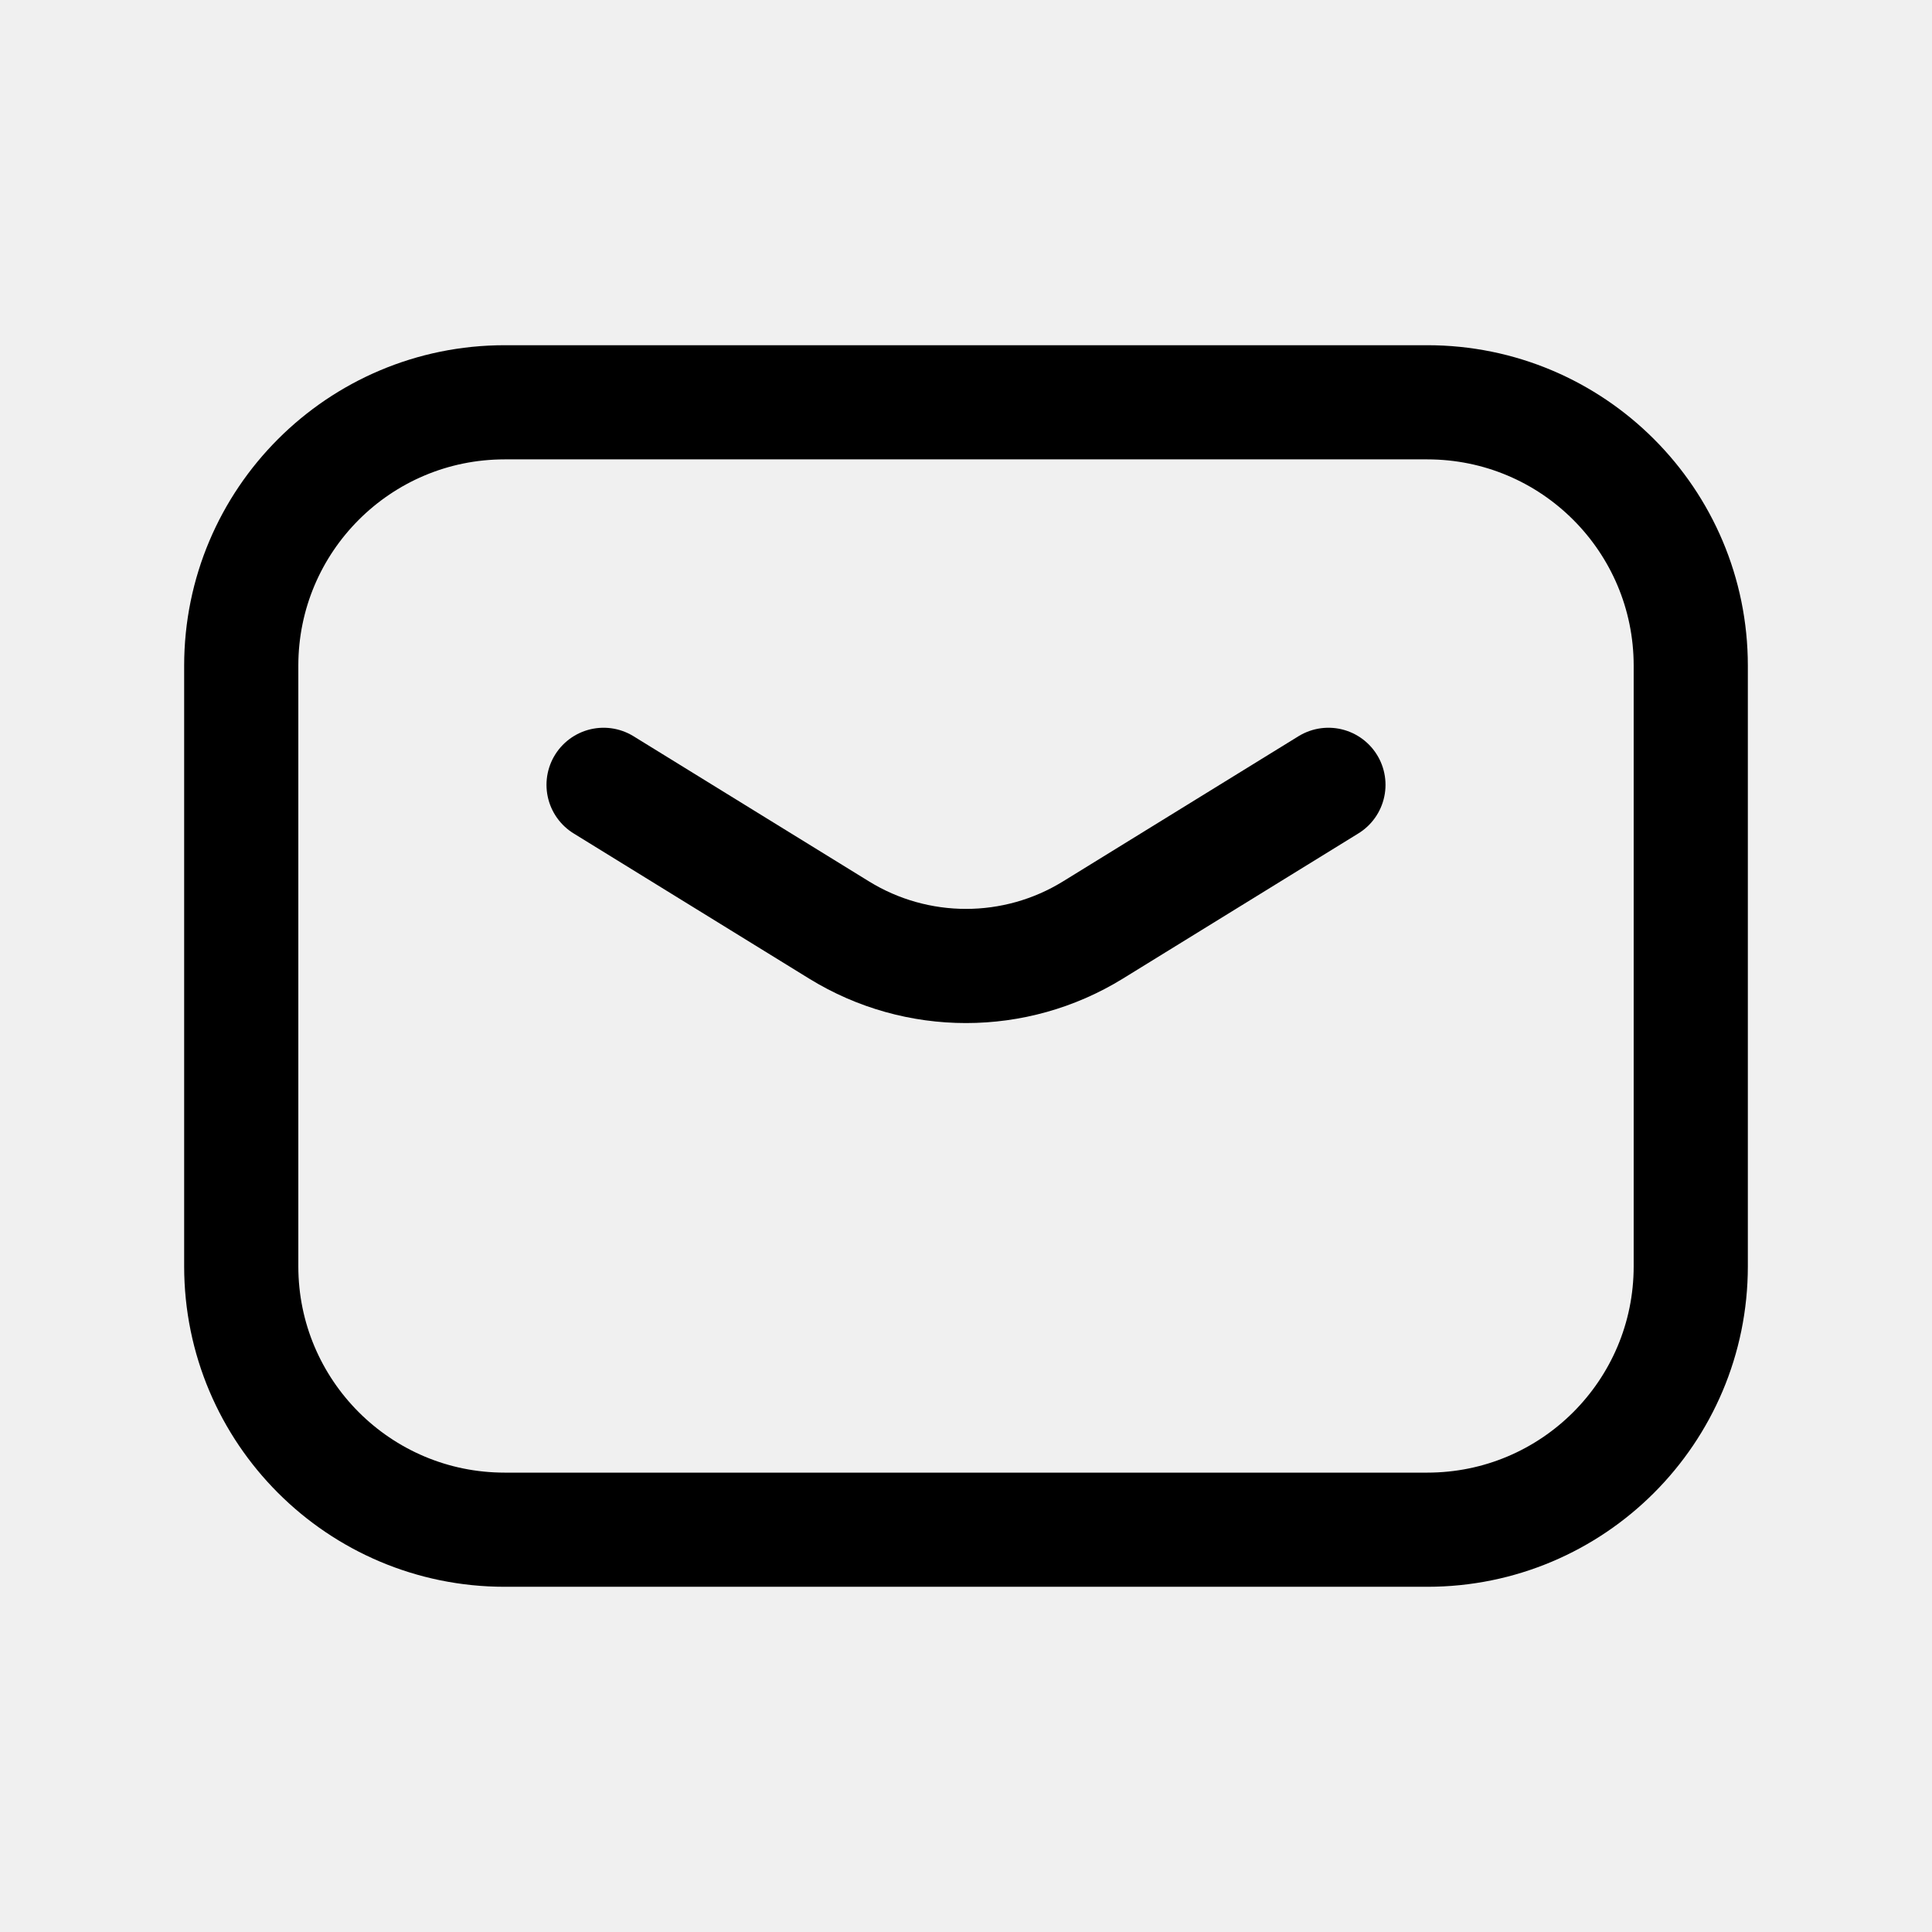
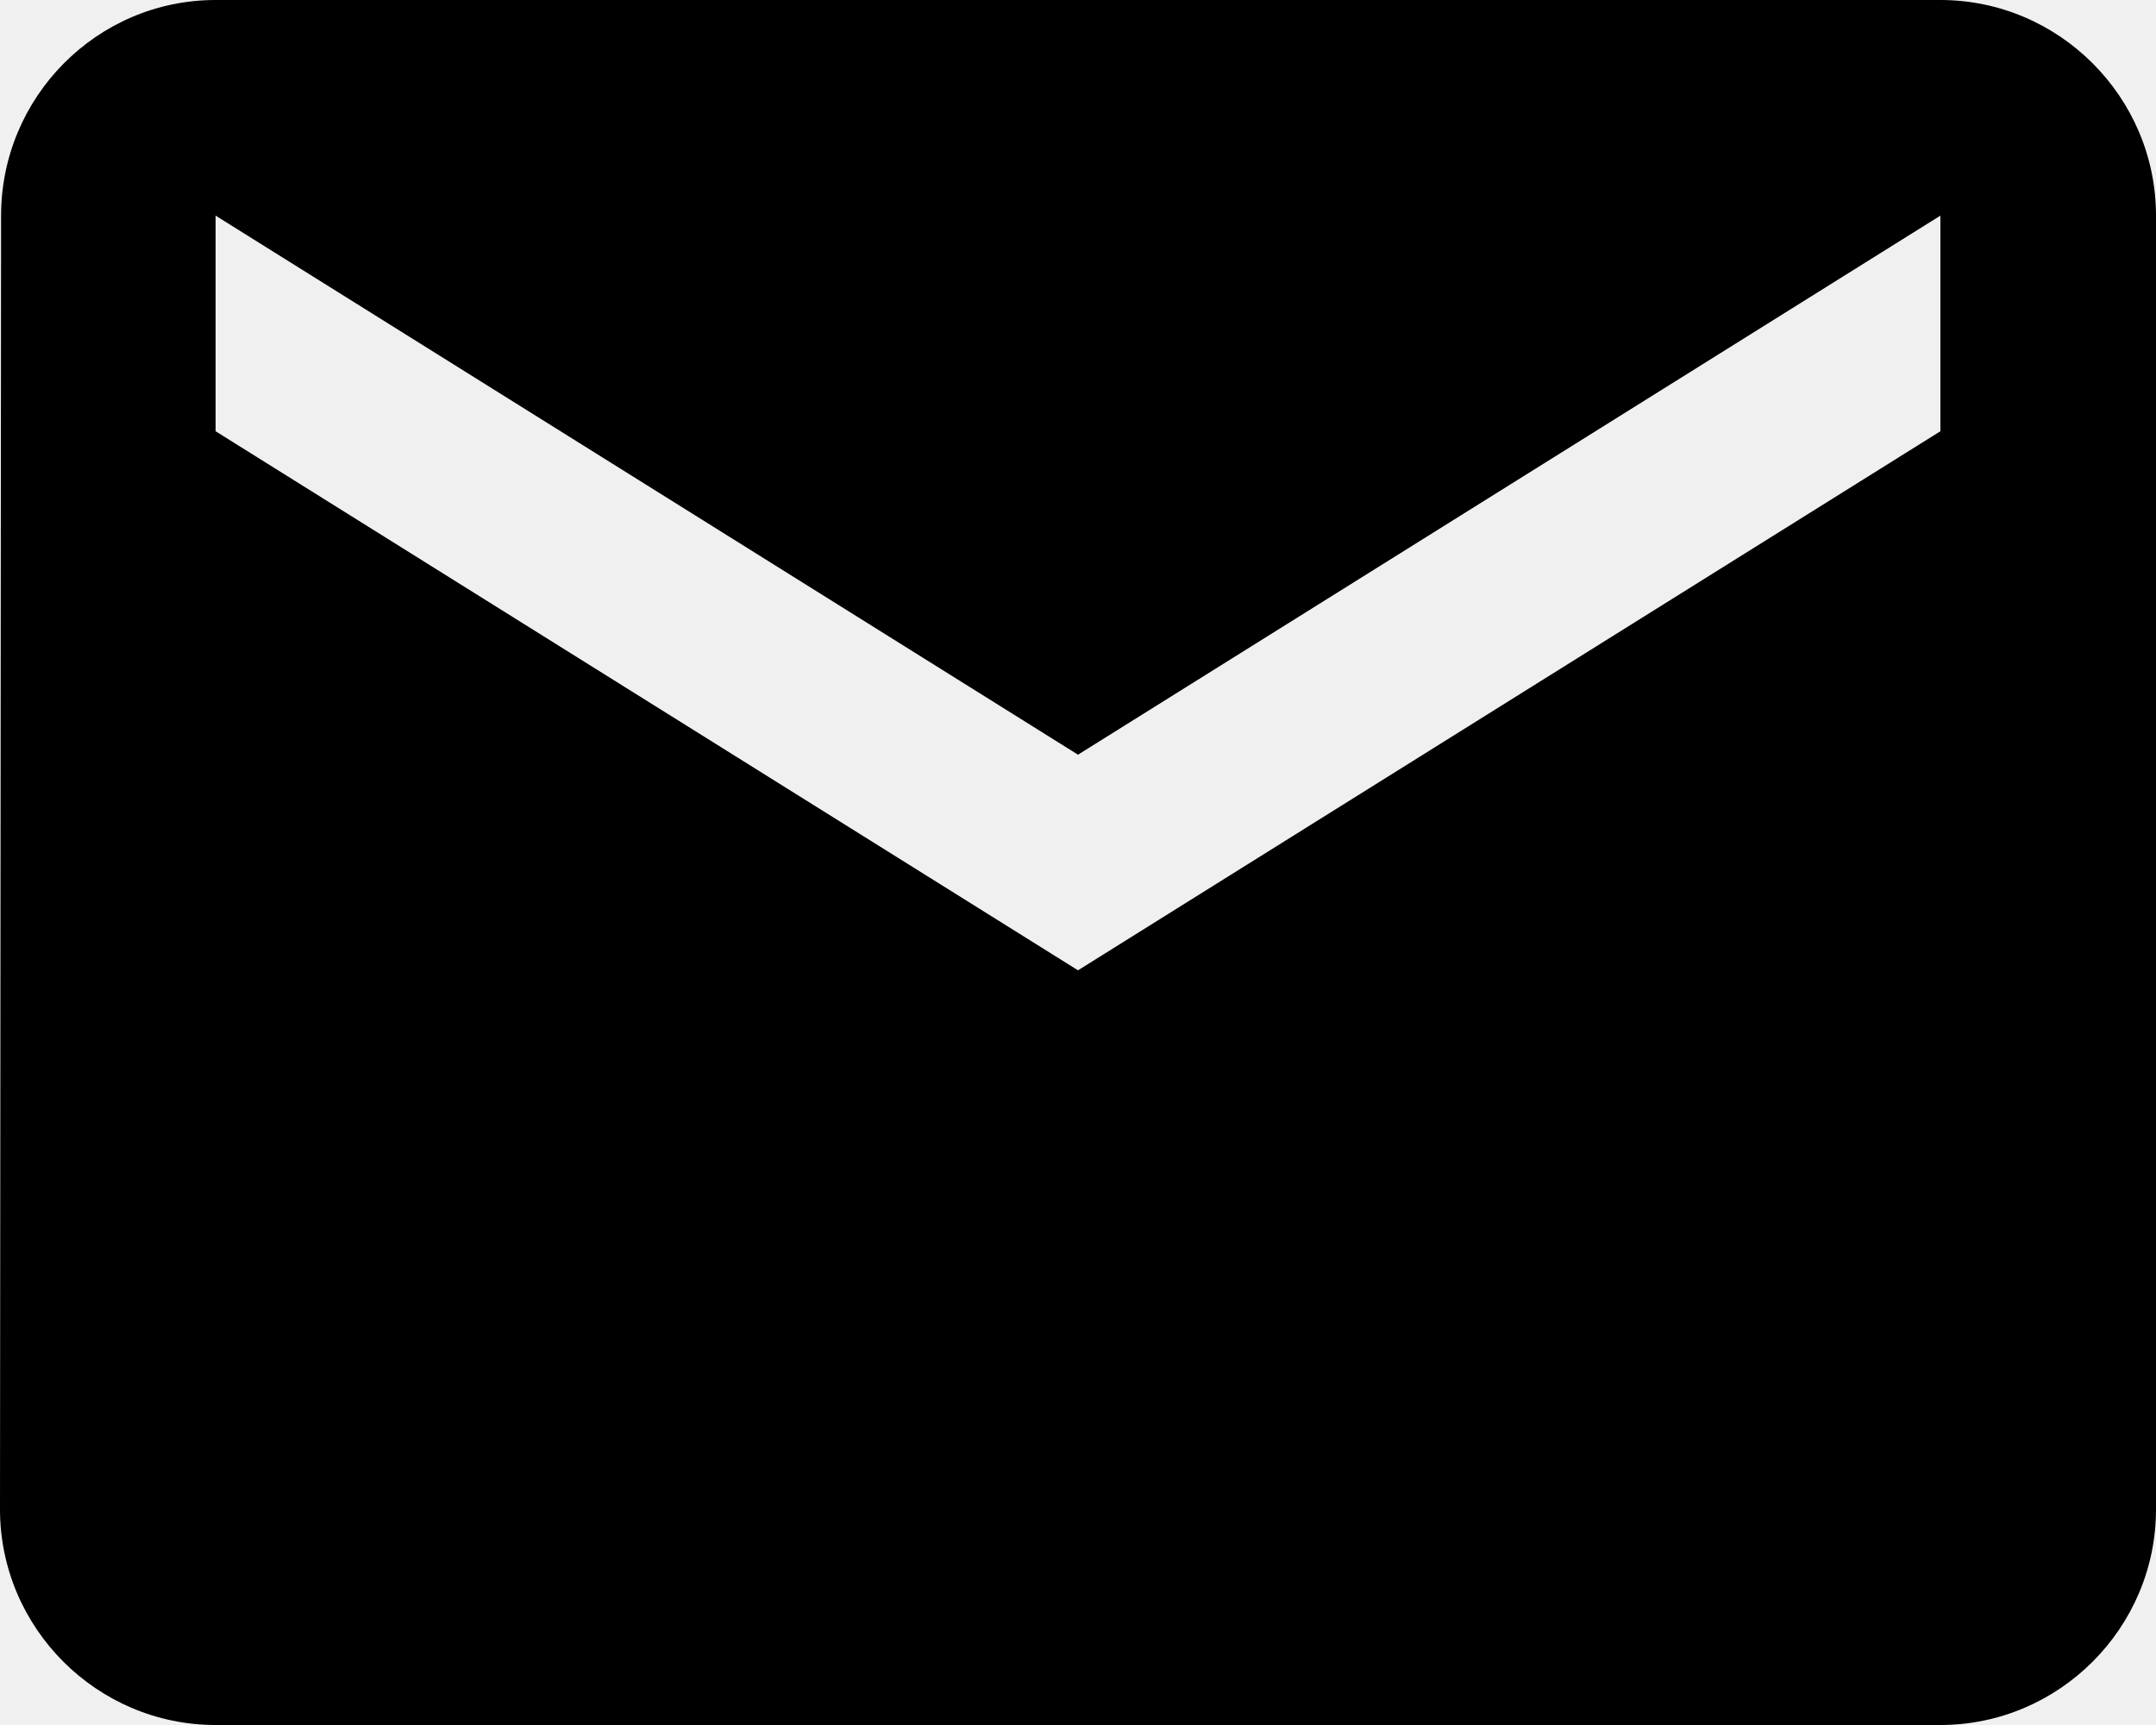
- <svg xmlns="http://www.w3.org/2000/svg" width="22" height="22" viewBox="0 0 22 22" fill="none">
-   <g clip-path="url(#clip0_225_1108)">
-     <path d="M6.873 8.937L9.556 10.591C10.441 11.136 11.559 11.136 12.444 10.591L15.127 8.937" stroke="currentColor" stroke-width="1.3" stroke-linecap="round" stroke-linejoin="round" />
-     <path d="M2.747 7.581C2.747 5.924 4.09 4.581 5.747 4.581H16.253C17.91 4.581 19.253 5.924 19.253 7.581V14.419C19.253 16.076 17.91 17.419 16.253 17.419H5.747C4.09 17.419 2.747 16.076 2.747 14.419V7.581Z" stroke="currentColor" stroke-width="1.3" stroke-linecap="round" stroke-linejoin="round" />
-   </g>
-   <defs>
-     <clipPath id="clip0_225_1108">
-       <rect width="22" height="22" fill="white" />
-     </clipPath>
-   </defs>
+ <svg xmlns="http://www.w3.org/2000/svg" width="20" height="16" viewBox="0 0 20 16" fill="none">
+   <path d="M18 0H2C0.9 0 0.01 0.9 0.01 2L0 14C0 15.1 0.9 16 2 16H18C19.1 16 20 15.1 20 14V2C20 0.9 19.1 0 18 0ZM18 4L10 9L2 4V2L10 7L18 2V4Z" fill="currentColor" />
</svg>
